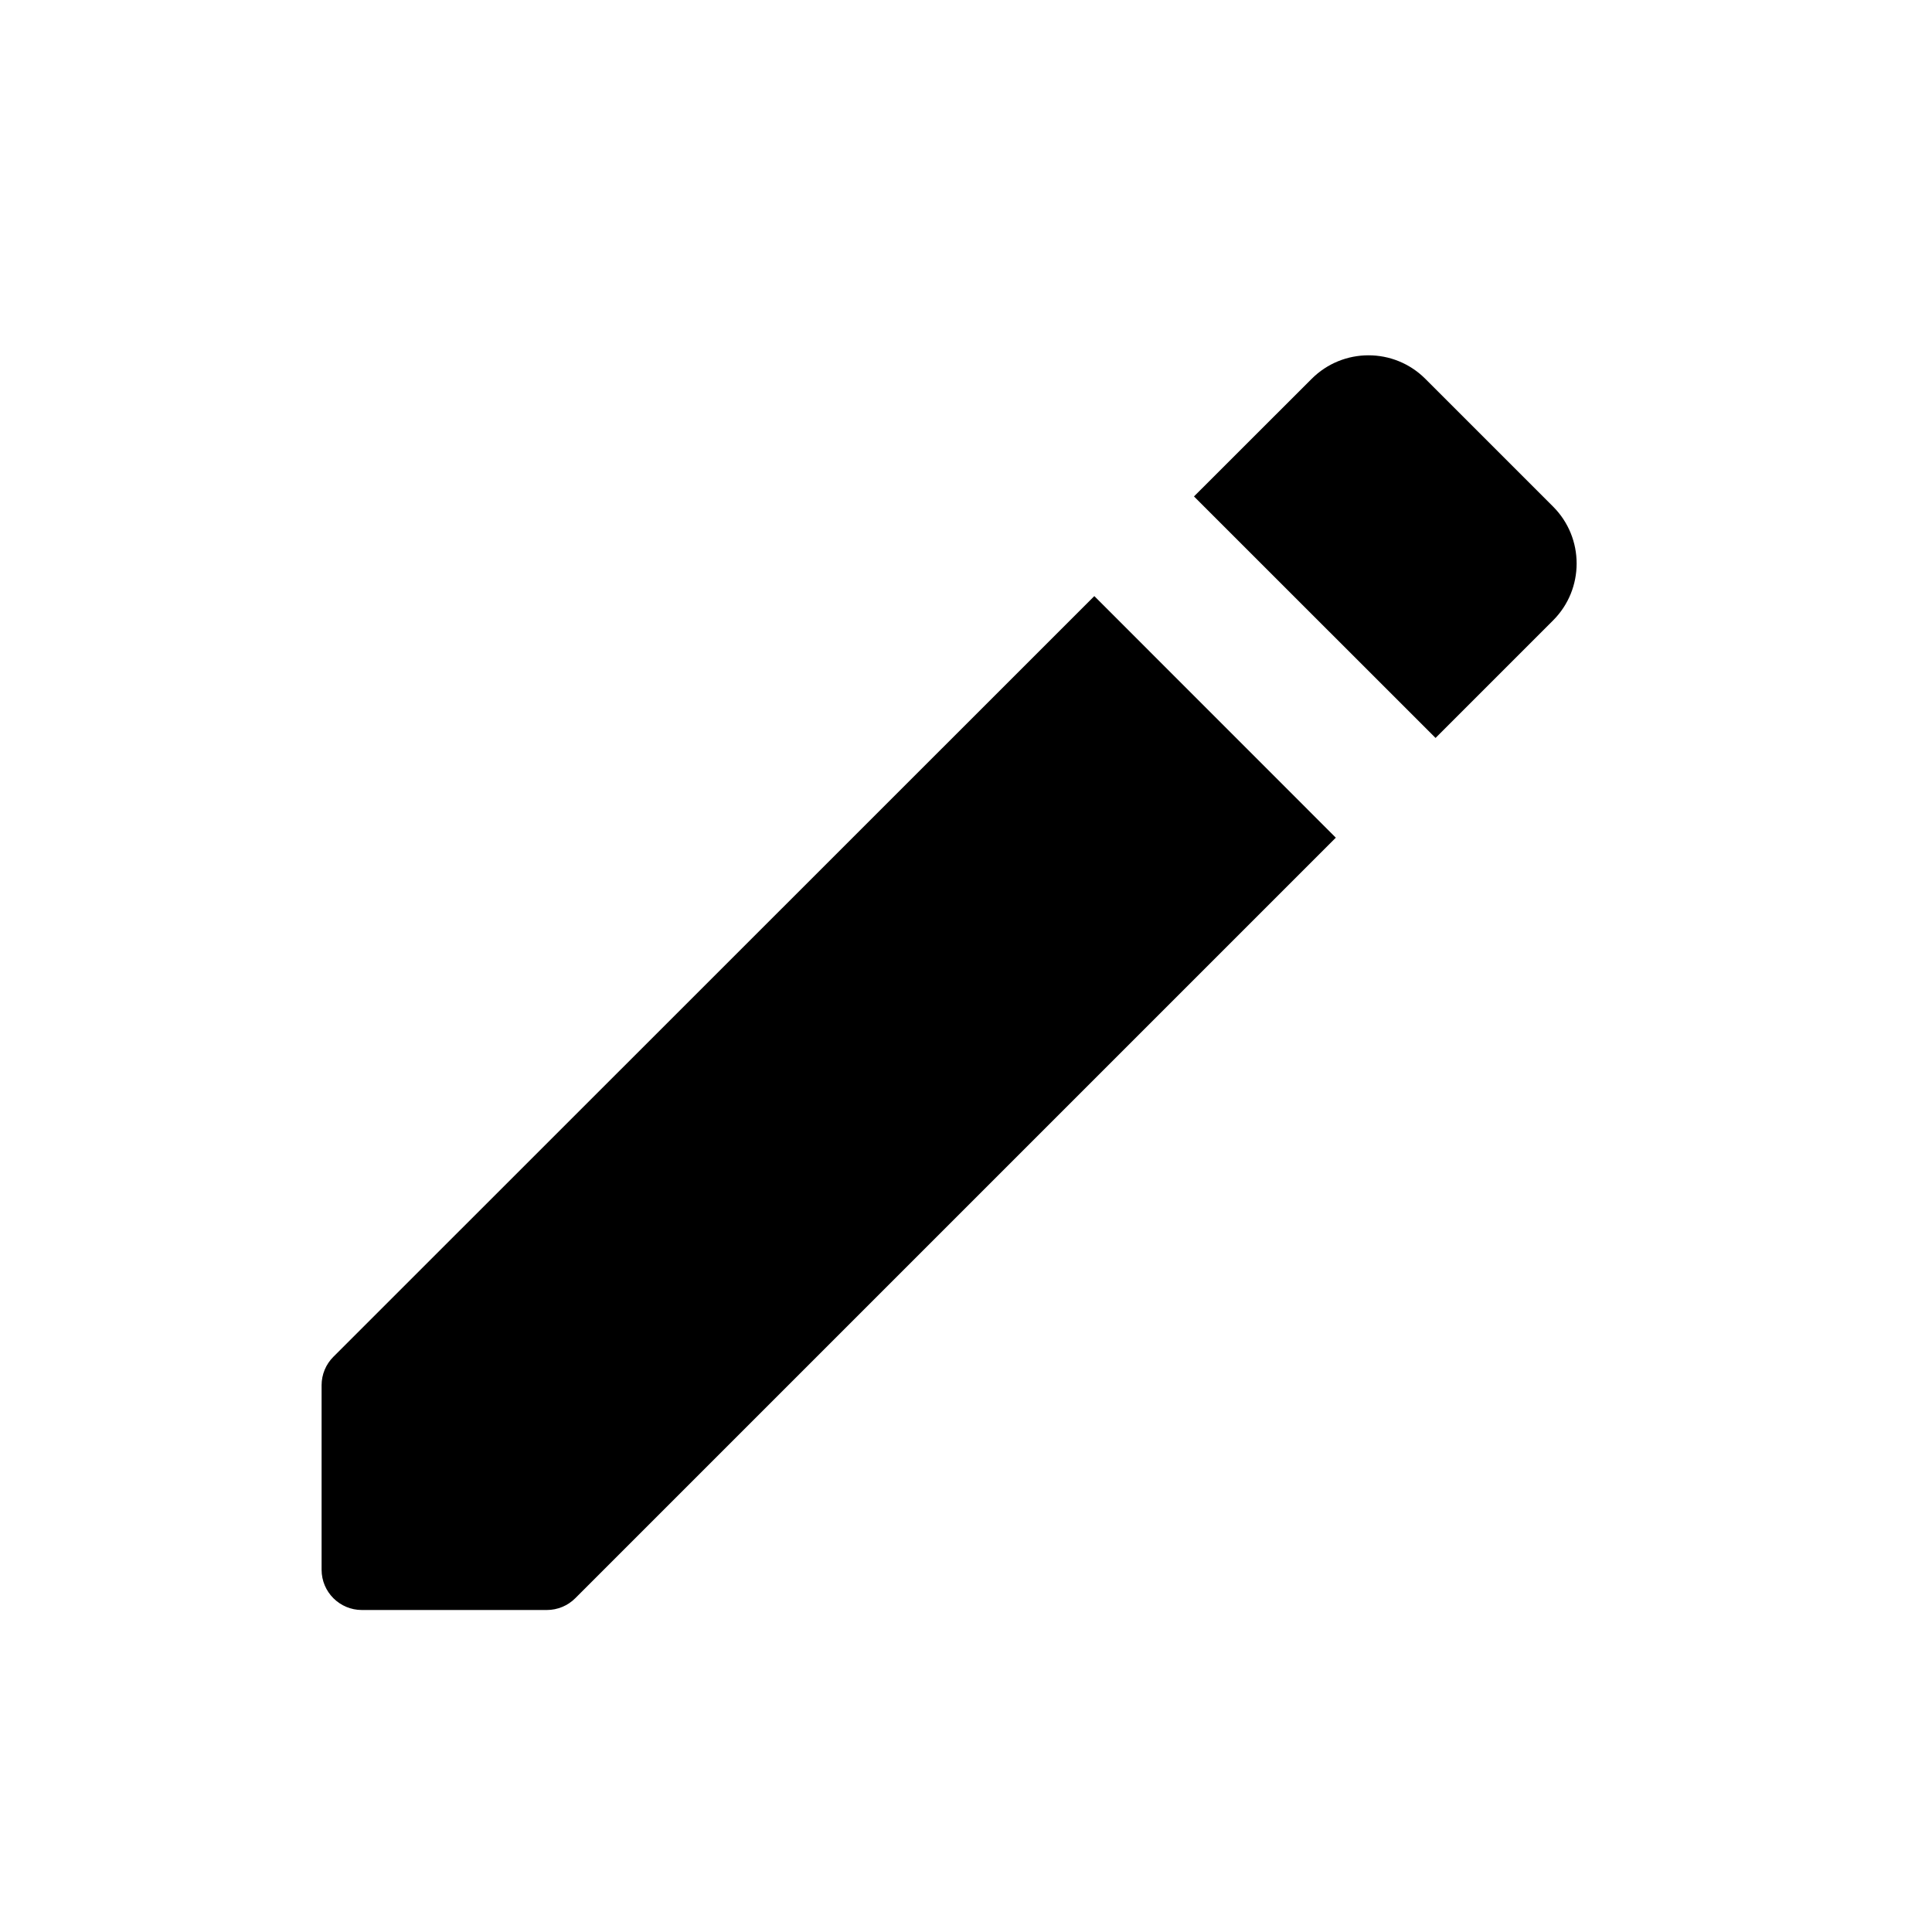
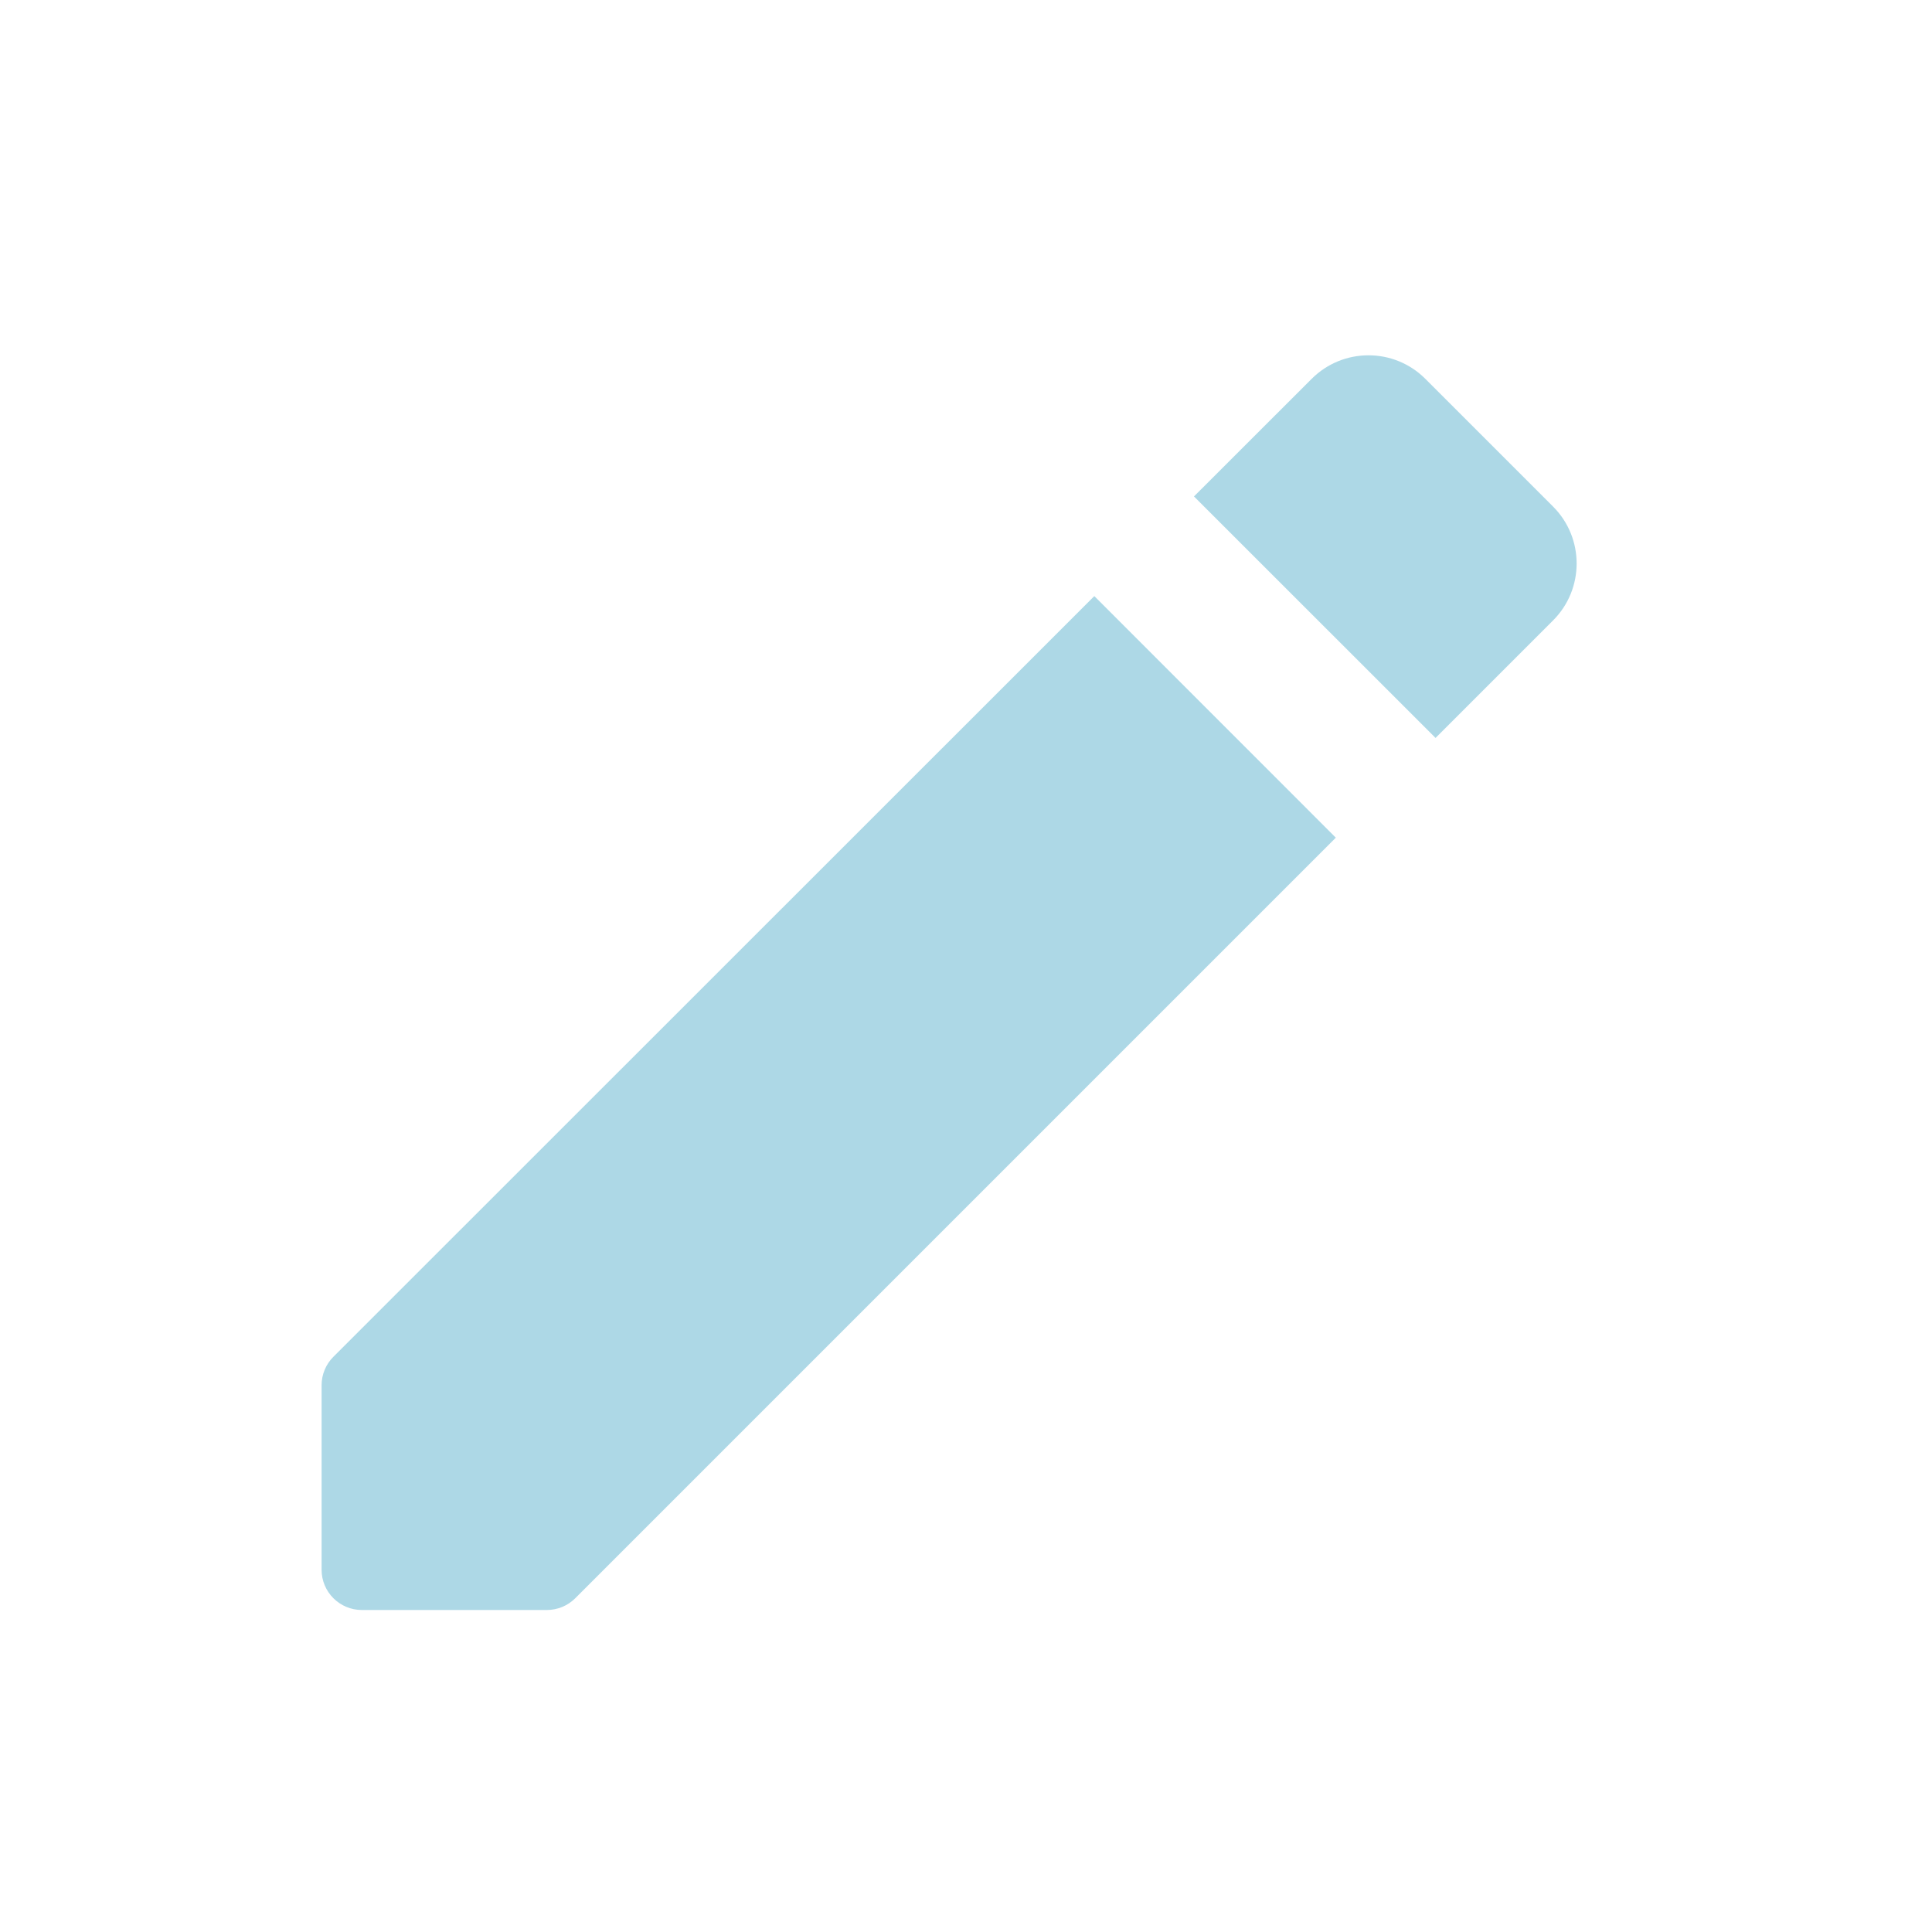
<svg xmlns="http://www.w3.org/2000/svg" width="20" height="20" viewBox="0 0 24 24" fill="none">
-   <path d="M3.995 17.207V19.5C3.995 19.776 4.219 20 4.495 20H6.793C6.926 20 7.053 19.947 7.146 19.854L16.594 10.406L13.594 7.405L4.142 16.854C4.048 16.947 3.995 17.075 3.995 17.207Z" fill="black" />
-   <path d="M14.832 6.167L17.833 9.167L19.293 7.707C19.683 7.317 19.683 6.683 19.293 6.293L17.707 4.707C17.317 4.316 16.683 4.316 16.293 4.707L14.832 6.167Z" fill="black" />
+   <path d="M3.995 17.207V19.5C3.995 19.776 4.219 20 4.495 20H6.793C6.926 20 7.053 19.947 7.146 19.854L16.594 10.406L13.594 7.405L4.142 16.854C4.048 16.947 3.995 17.075 3.995 17.207Z" fill="#ADD8E6" />
+   <path d="M14.832 6.167L17.833 9.167L19.293 7.707C19.683 7.317 19.683 6.683 19.293 6.293L17.707 4.707C17.317 4.316 16.683 4.316 16.293 4.707L14.832 6.167Z" fill="#ADD8E6" />
</svg>
